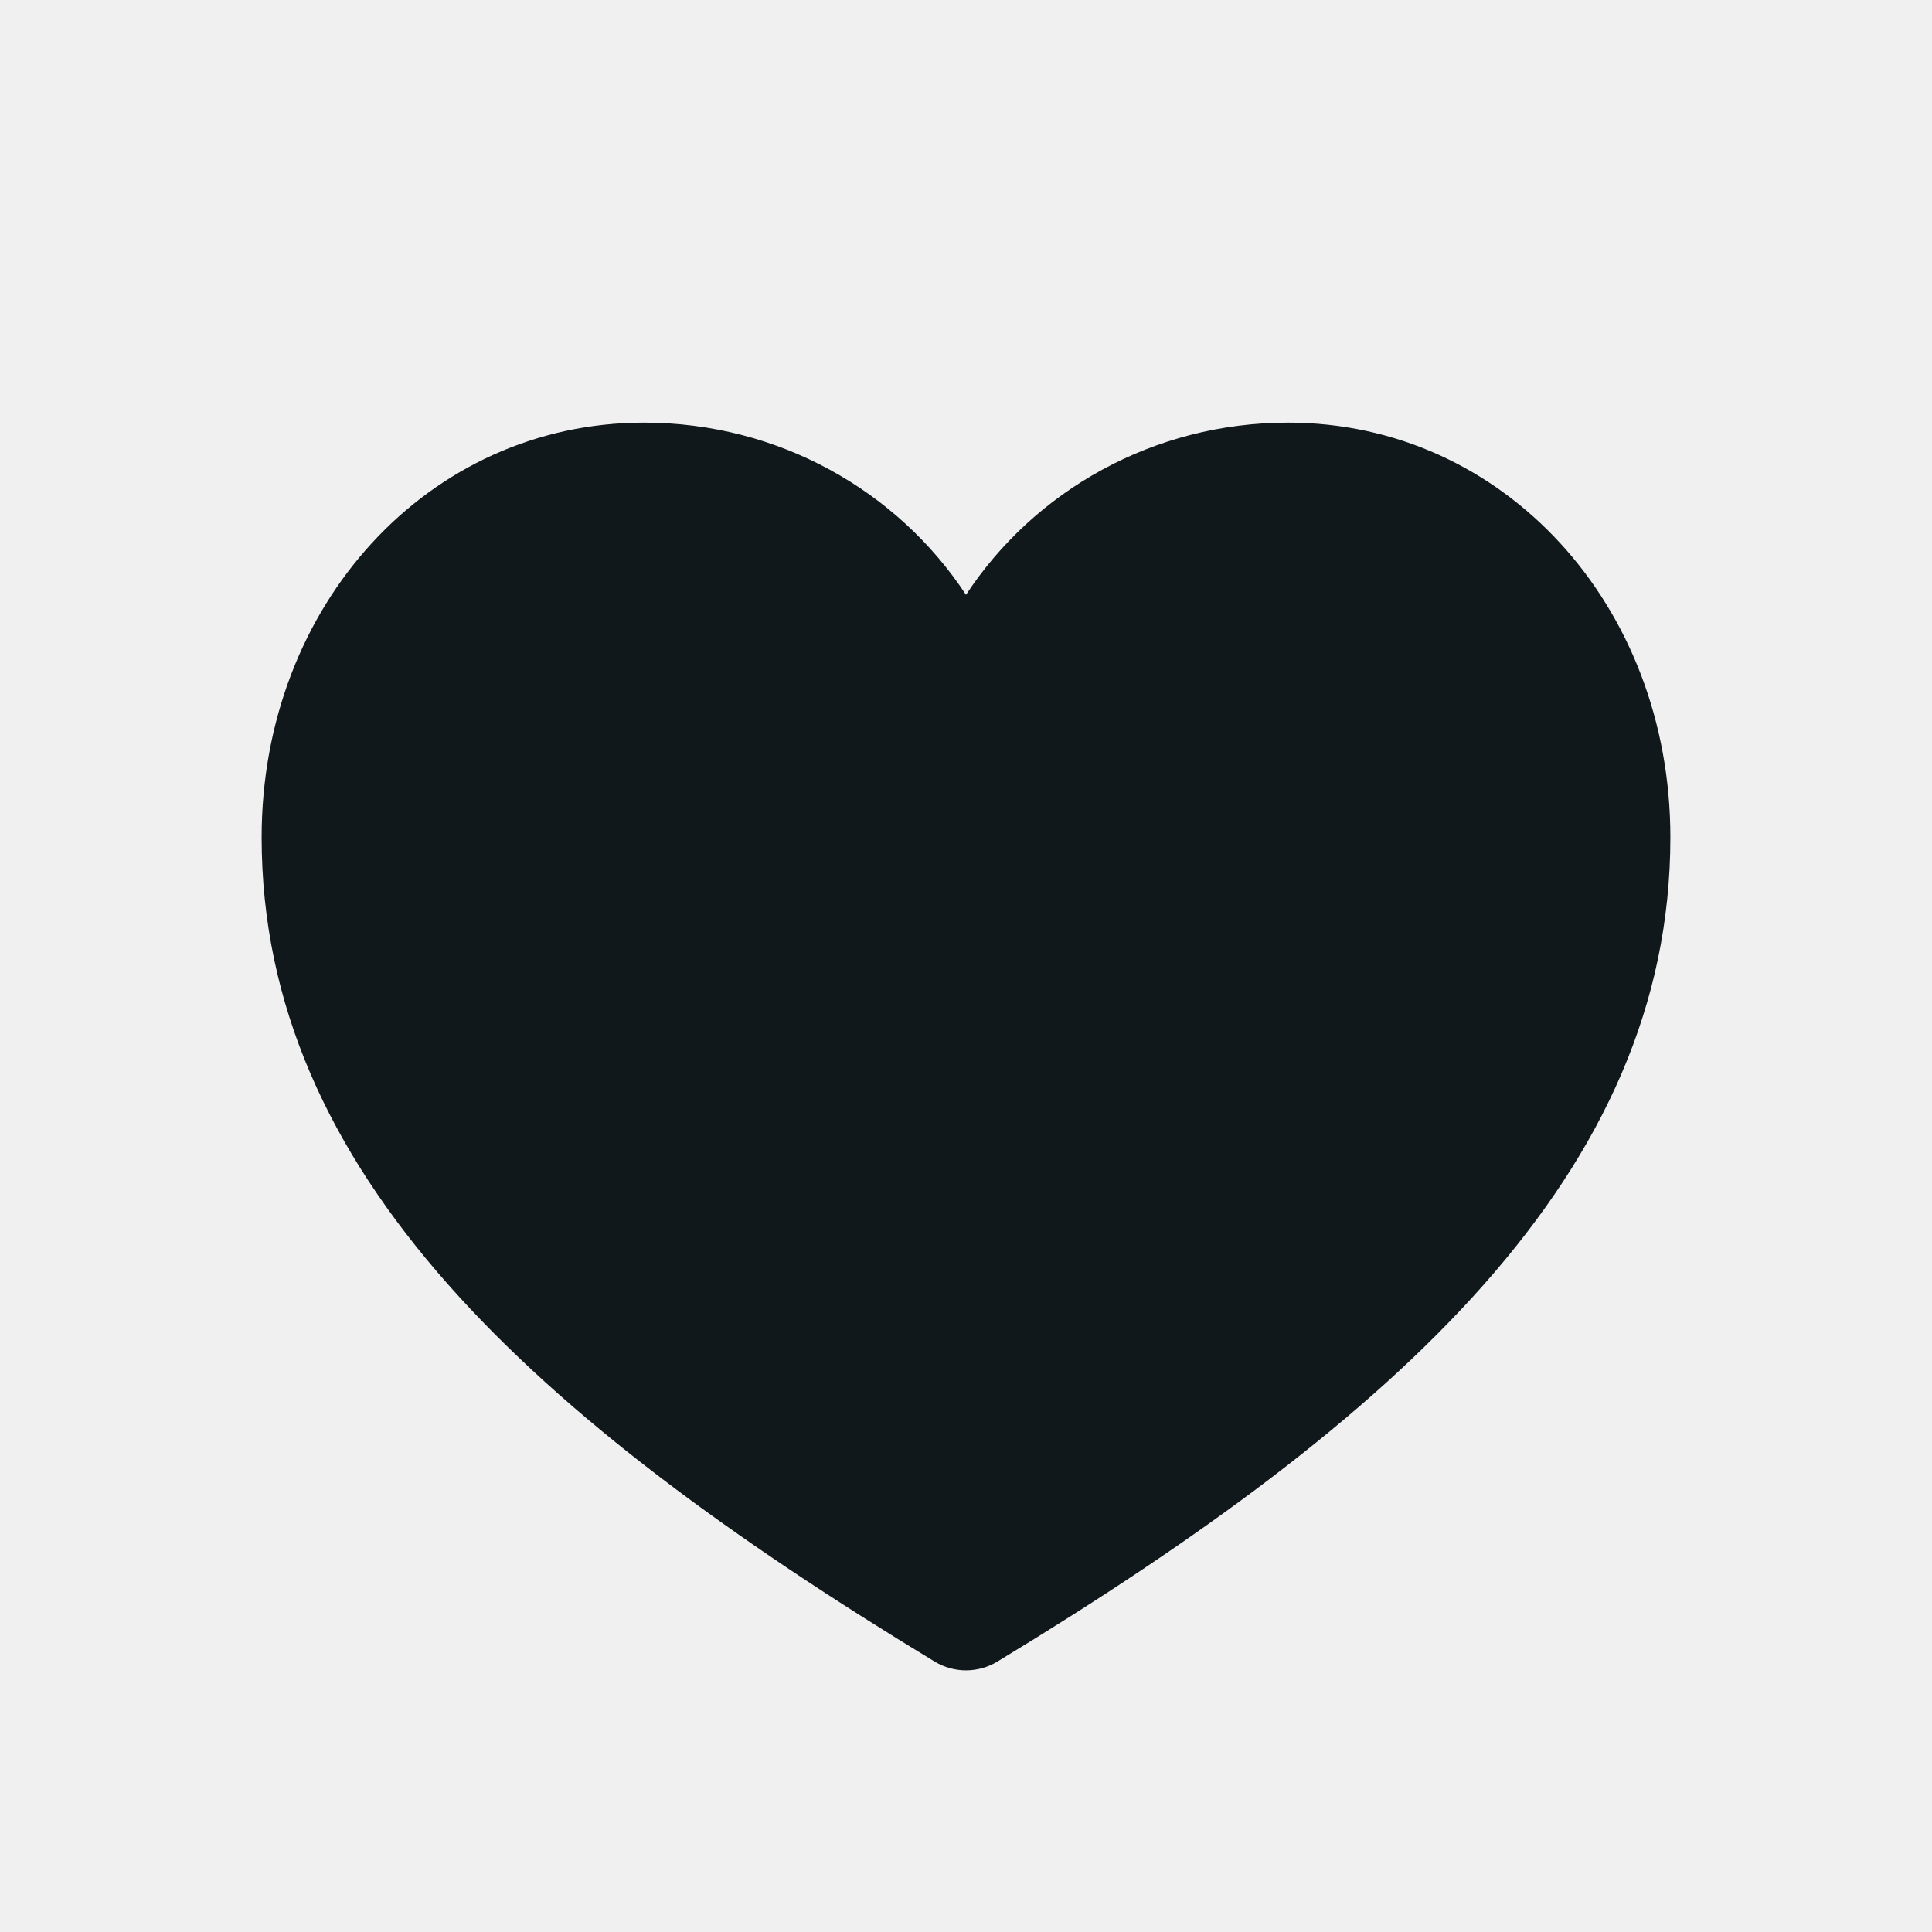
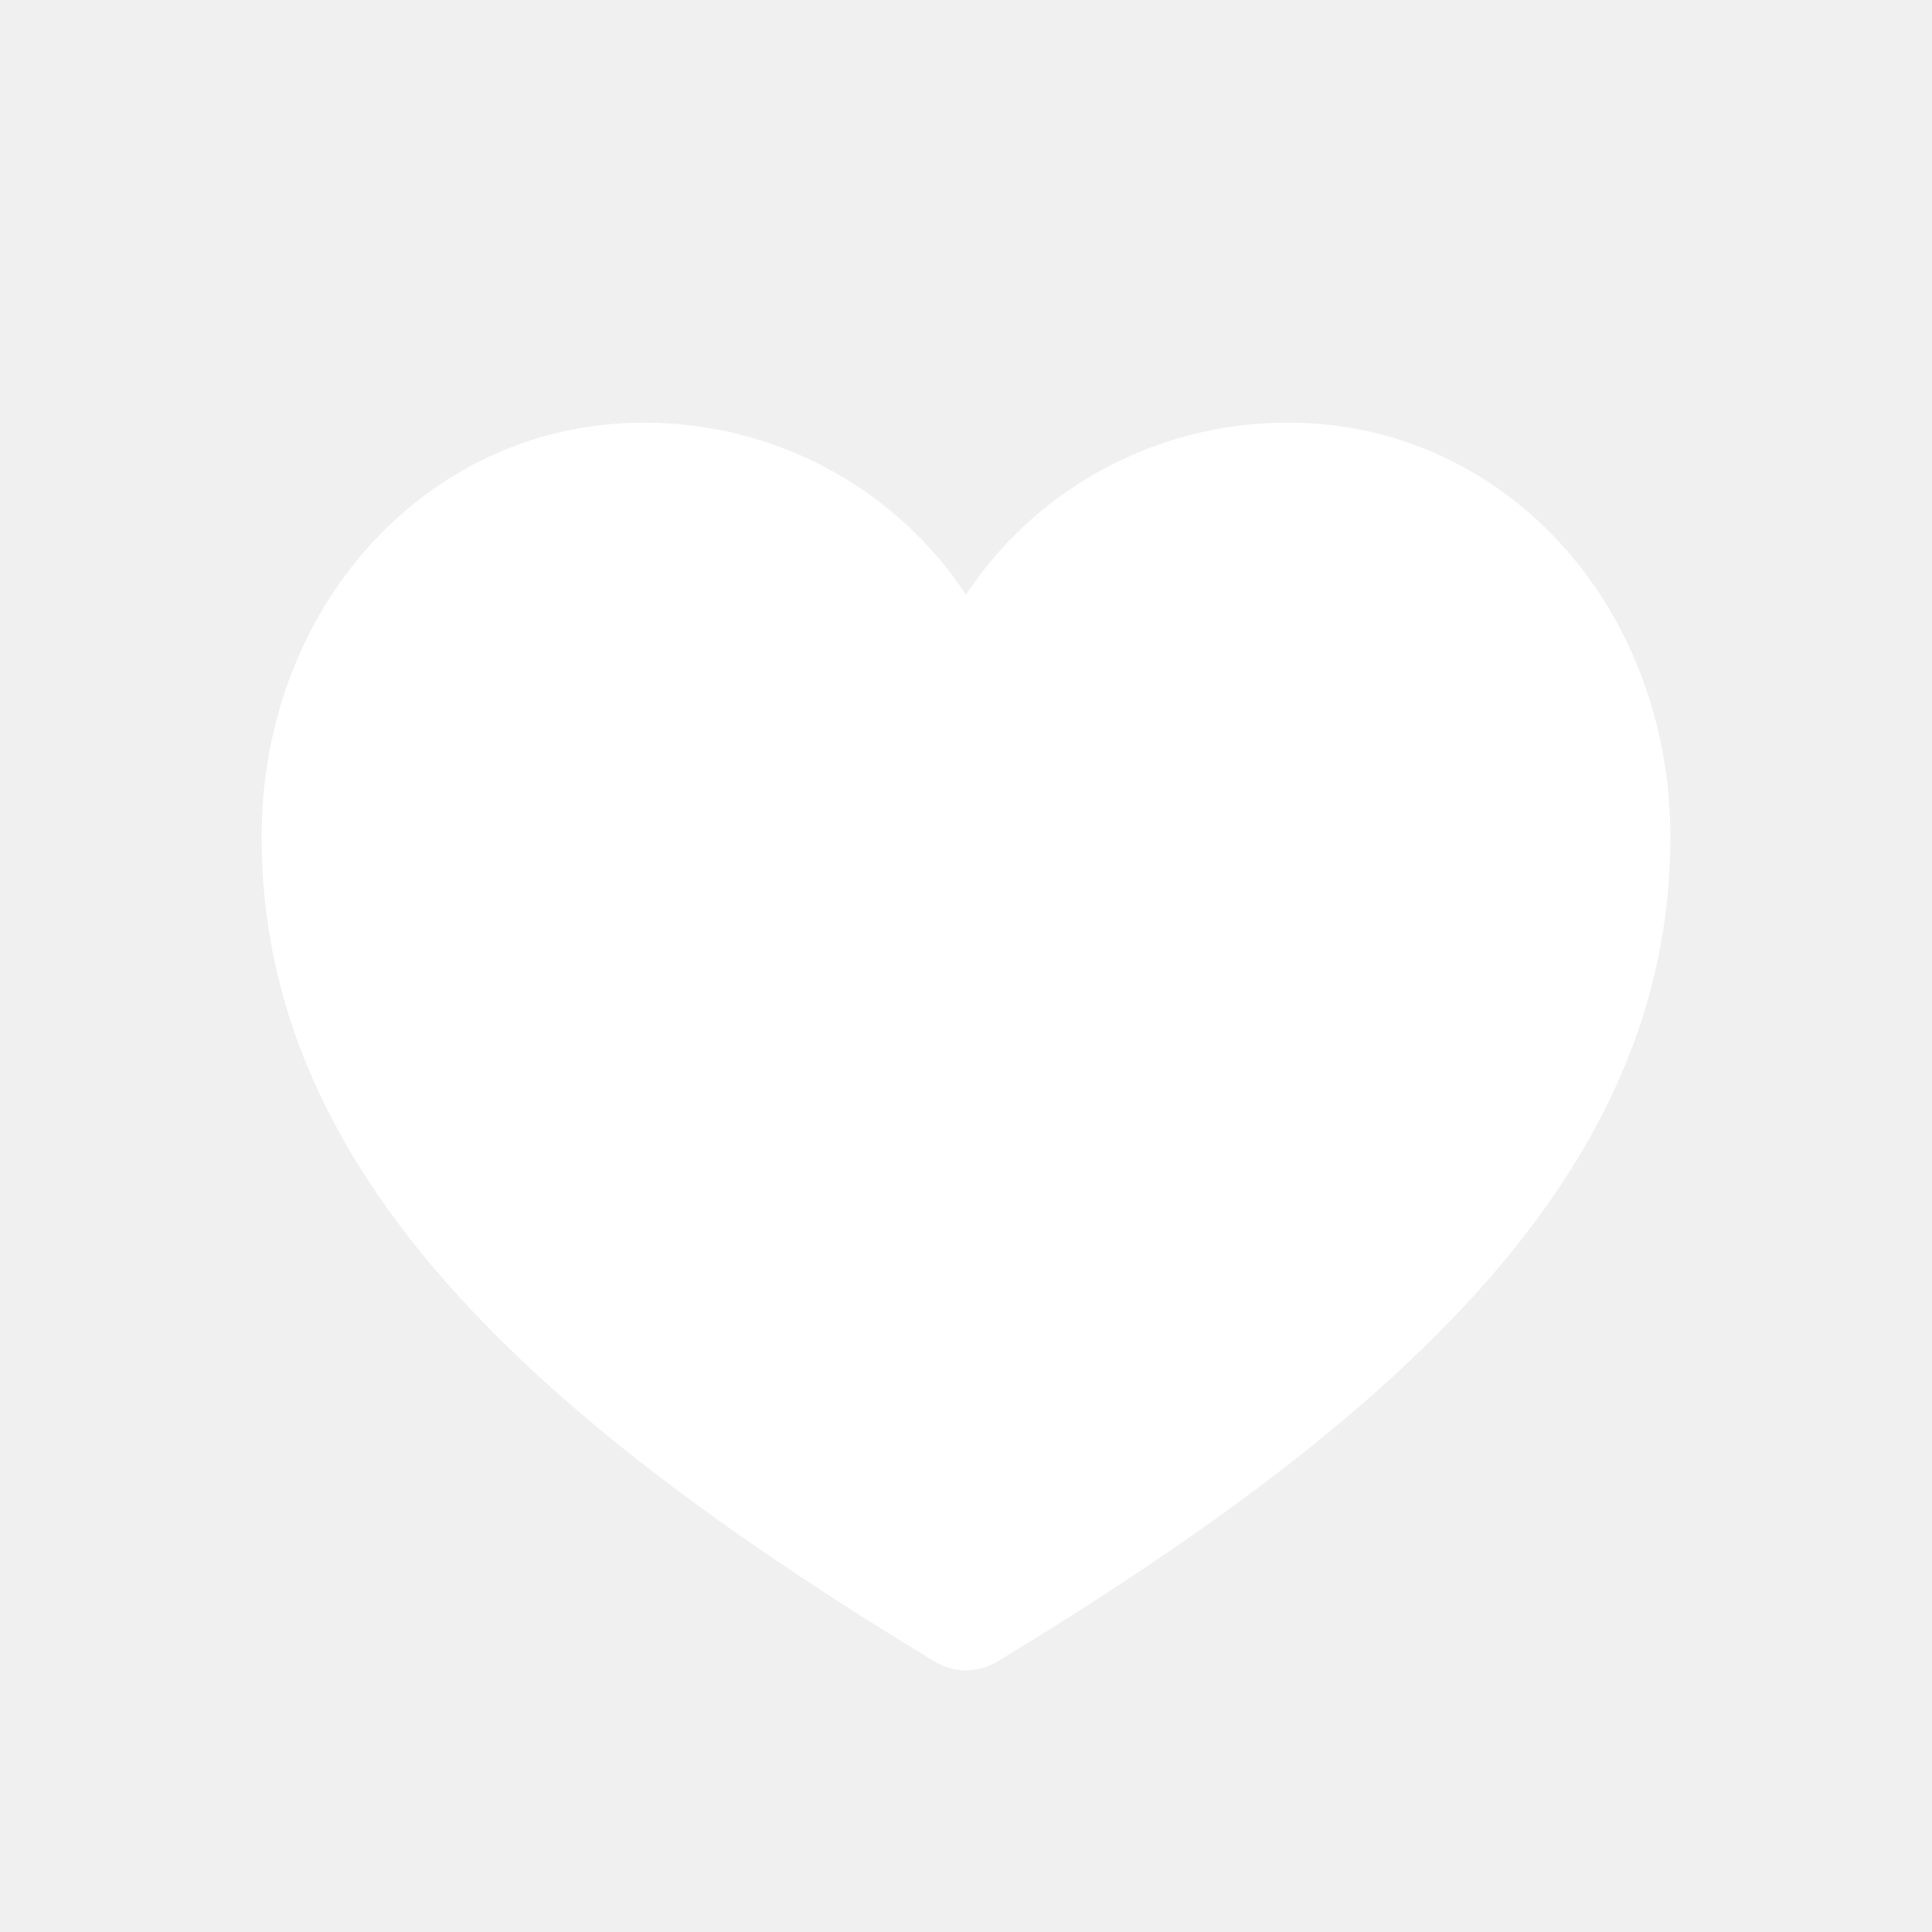
<svg xmlns="http://www.w3.org/2000/svg" width="24" height="24" viewBox="0 0 24 24" fill="none">
-   <path fill-rule="evenodd" clip-rule="evenodd" d="M11.611 20.641C11.85 20.786 12.15 20.786 12.389 20.641C17.369 17.622 20.75 14.57 20.75 10.402C20.75 7.52 18.679 5.25 16 5.25C14.329 5.25 12.848 6.098 12 7.389C11.152 6.098 9.671 5.25 8 5.25C5.321 5.25 3.25 7.52 3.25 10.402C3.25 14.57 6.631 17.622 11.611 20.641Z" fill="#11181C" style="fill:#11181C;fill:color(display-p3 0.067 0.094 0.11);fill-opacity:1;" />
+   <path fill-rule="evenodd" clip-rule="evenodd" d="M11.611 20.641C11.85 20.786 12.15 20.786 12.389 20.641C17.369 17.622 20.75 14.57 20.75 10.402C20.75 7.52 18.679 5.25 16 5.25C14.329 5.25 12.848 6.098 12 7.389C11.152 6.098 9.671 5.25 8 5.25C5.321 5.25 3.25 7.52 3.25 10.402C3.25 14.57 6.631 17.622 11.611 20.641Z" fill="#FFFFFF" />
</svg>
